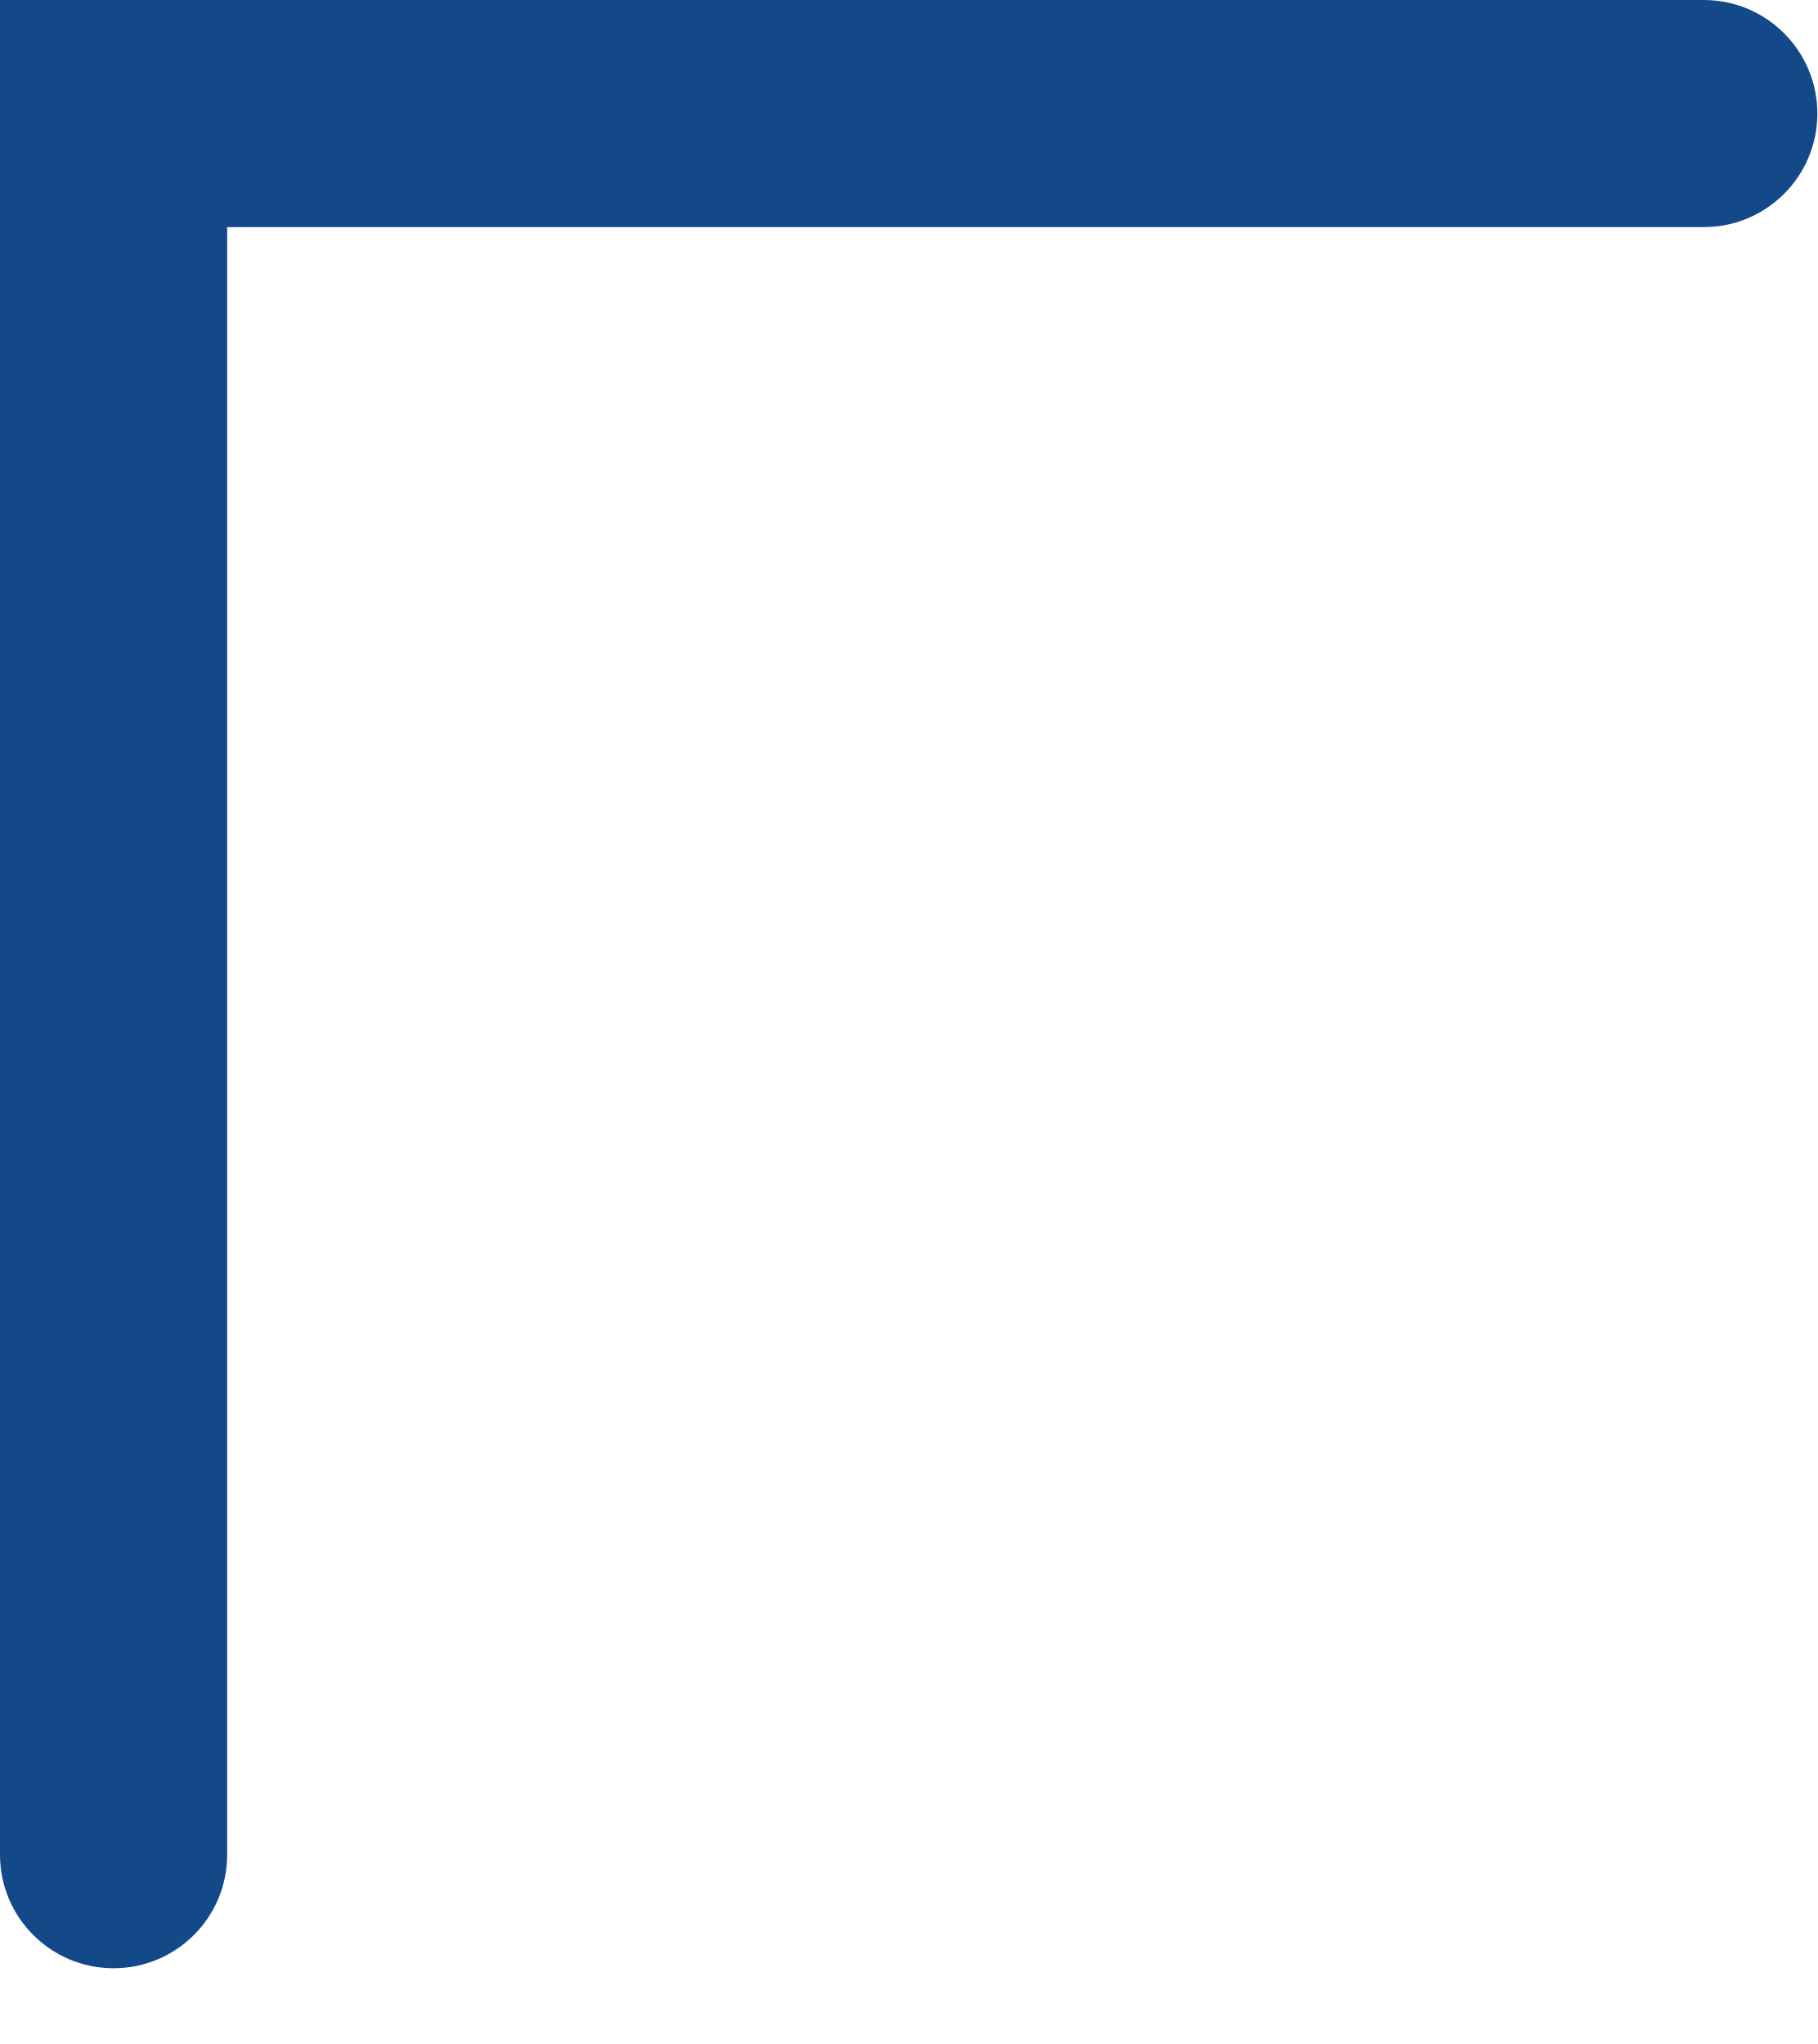
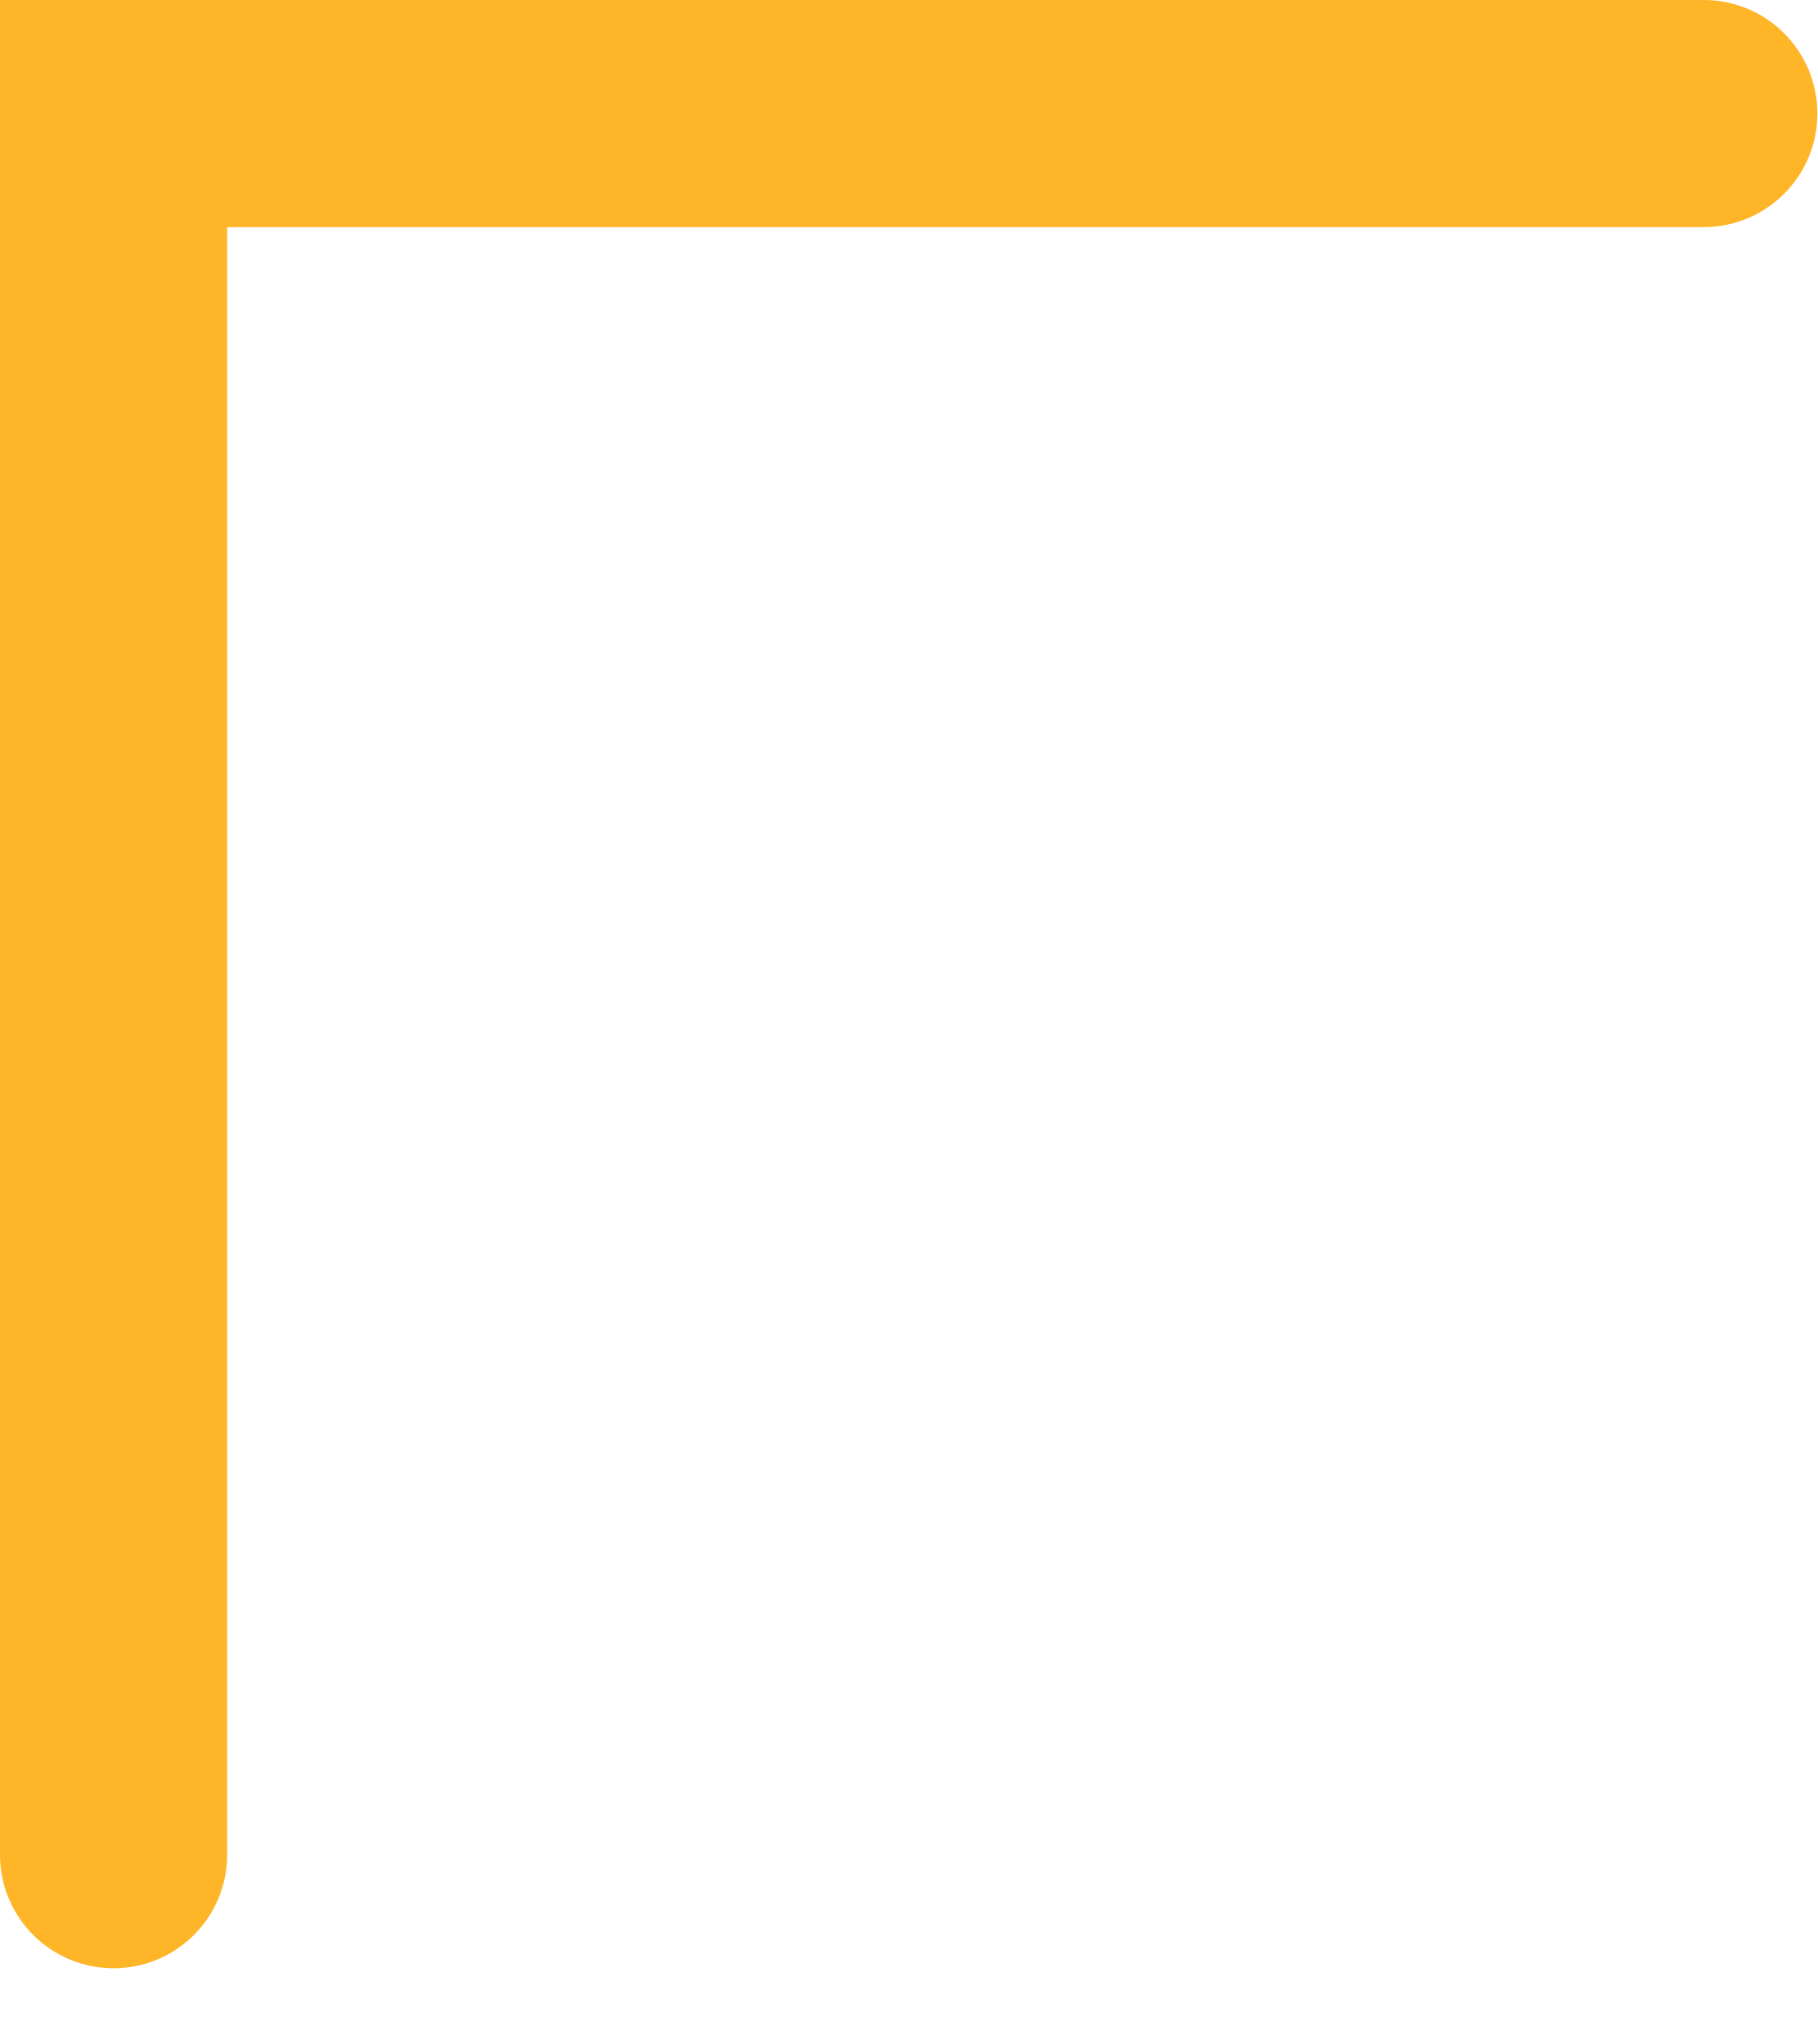
<svg xmlns="http://www.w3.org/2000/svg" width="16" height="18" viewBox="0 0 16 18" fill="none">
-   <path d="M0 0H2V16.333C2 16.886 1.552 17.333 1 17.333V17.333C0.448 17.333 0 16.886 0 16.333V0Z" fill="#134989" />
-   <path d="M0 2L-8.74228e-08 0L15 -6.55671e-07C15.552 -6.79812e-07 16 0.448 16 1V1C16 1.552 15.552 2 15 2L0 2Z" fill="#134989" />
+   <path d="M0 0H2V16.333C2 16.886 1.552 17.333 1 17.333V17.333C0.448 17.333 0 16.886 0 16.333V0Z" fill="#FFB528" />
+   <path d="M0 2L-8.74228e-08 0L15 -6.55671e-07C15.552 -6.79812e-07 16 0.448 16 1V1C16 1.552 15.552 2 15 2L0 2Z" fill="#FFB528" />
</svg>
